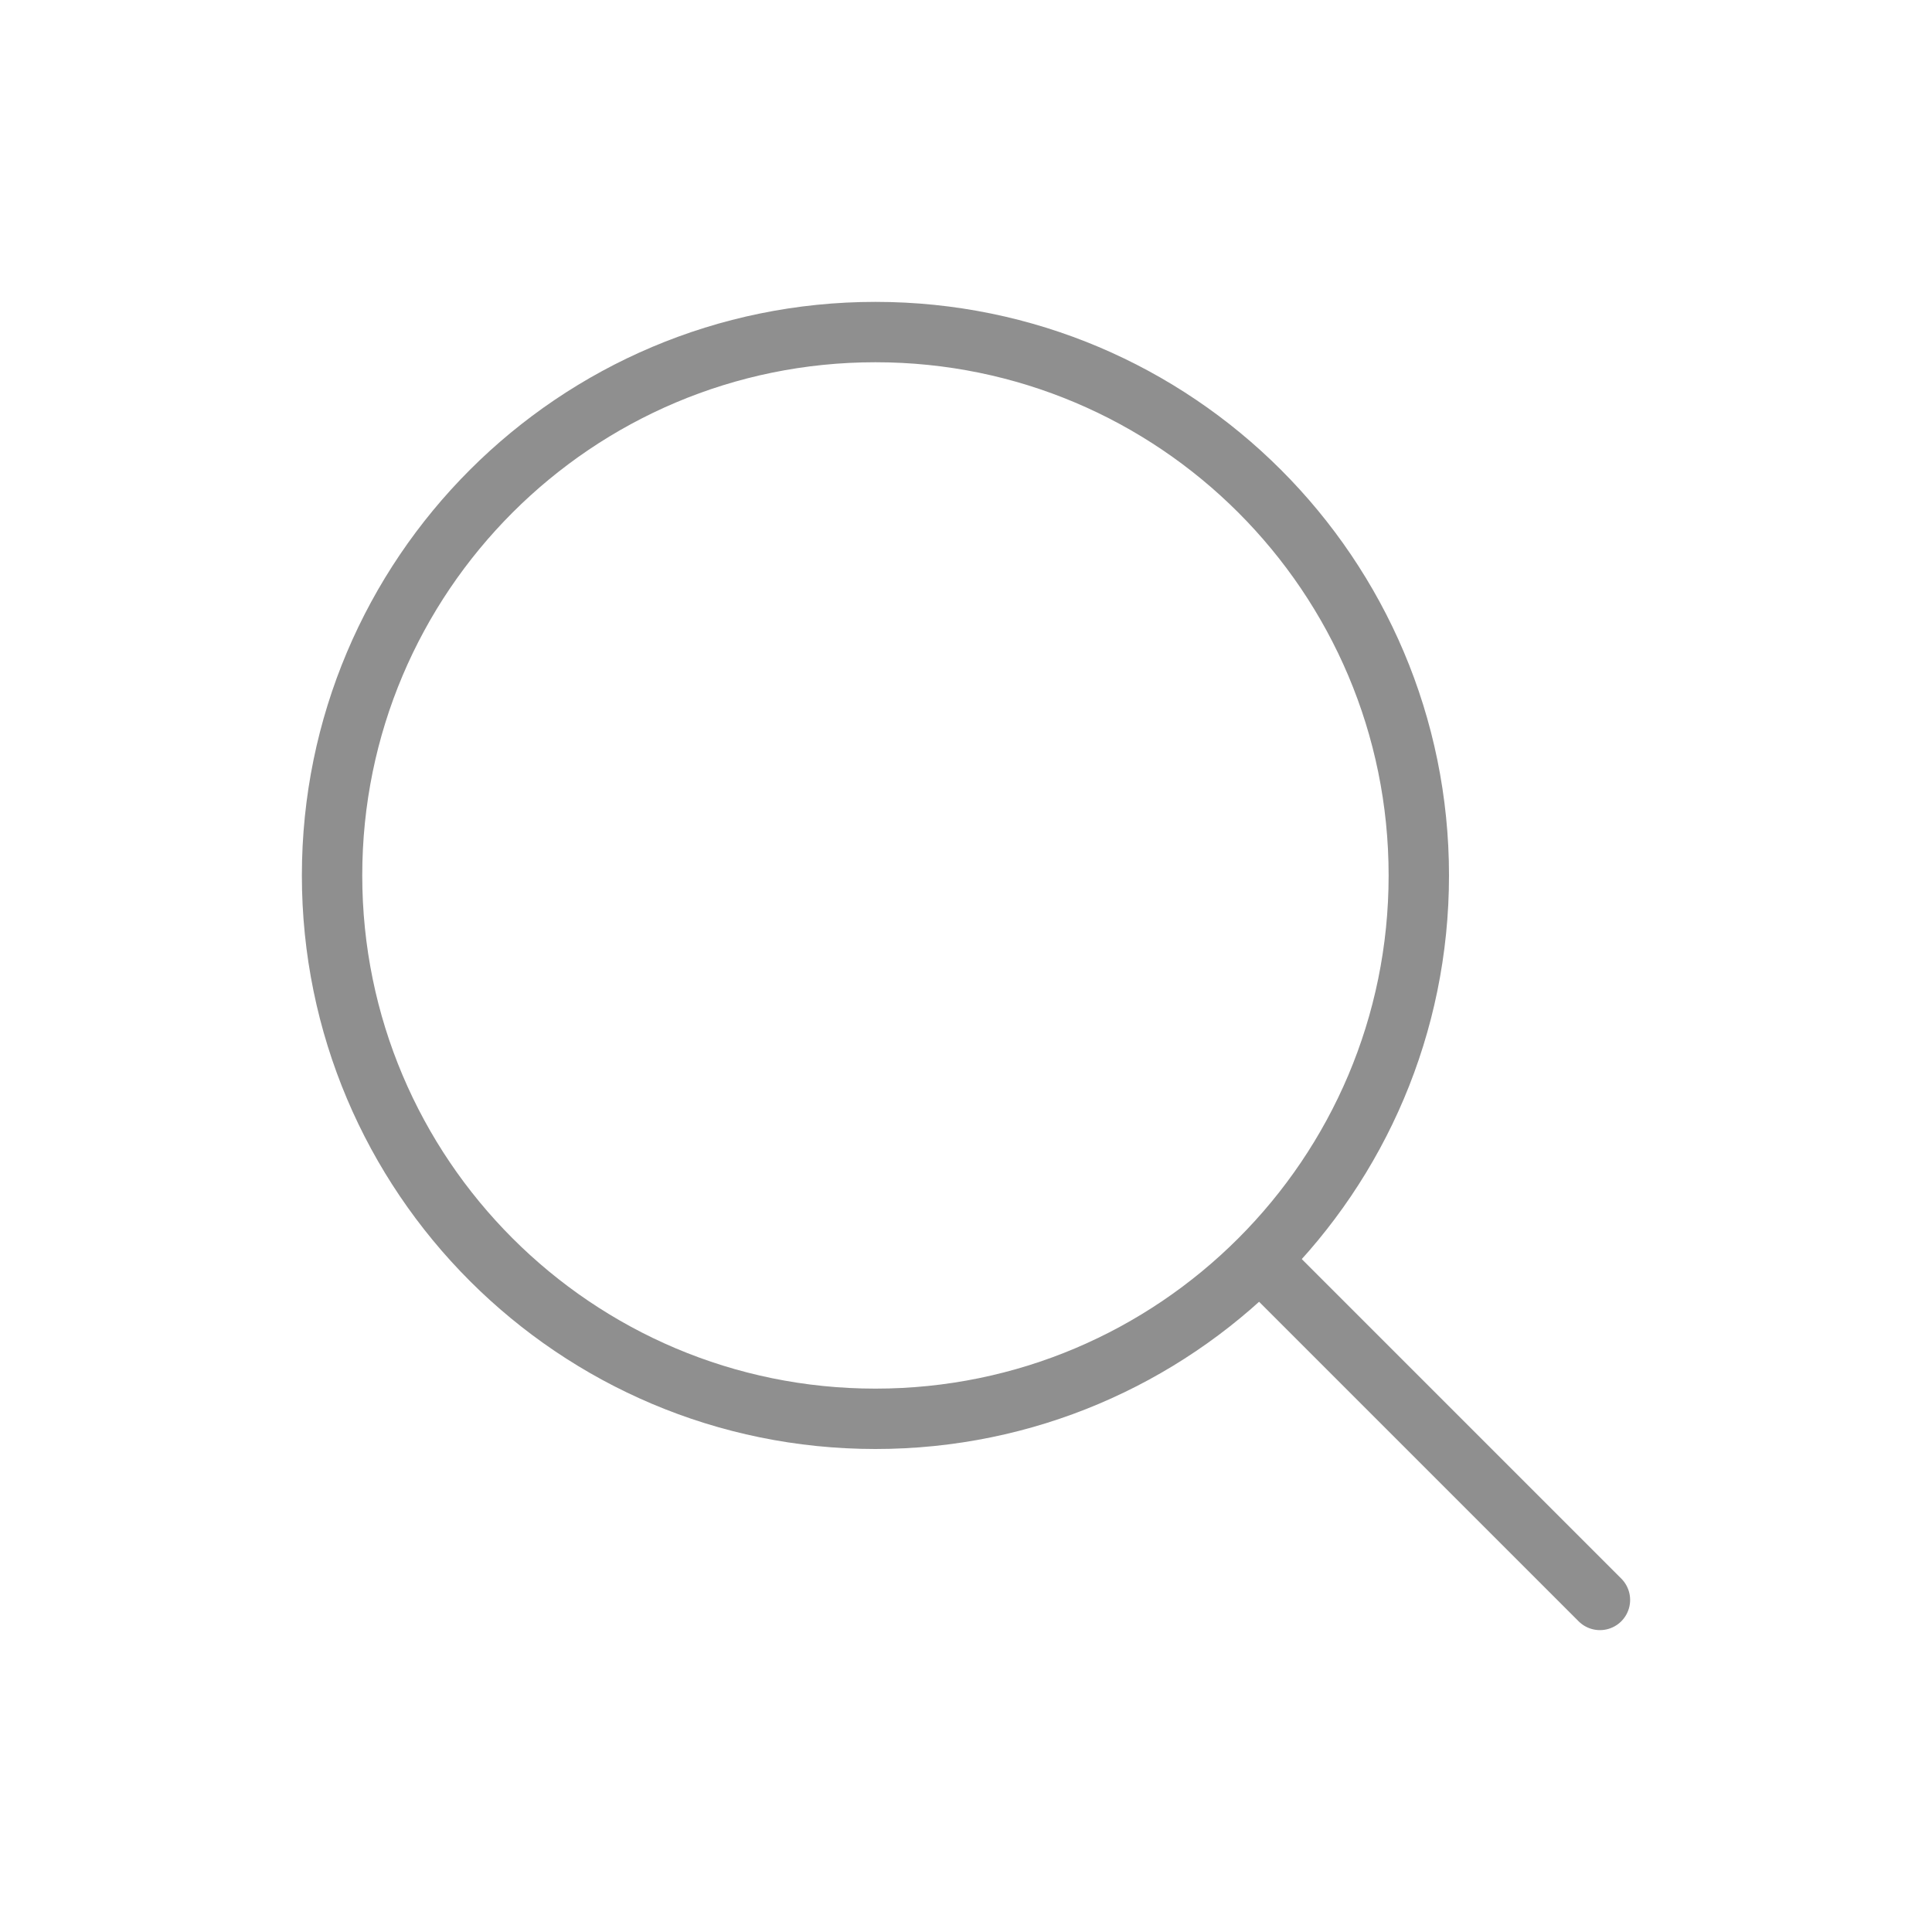
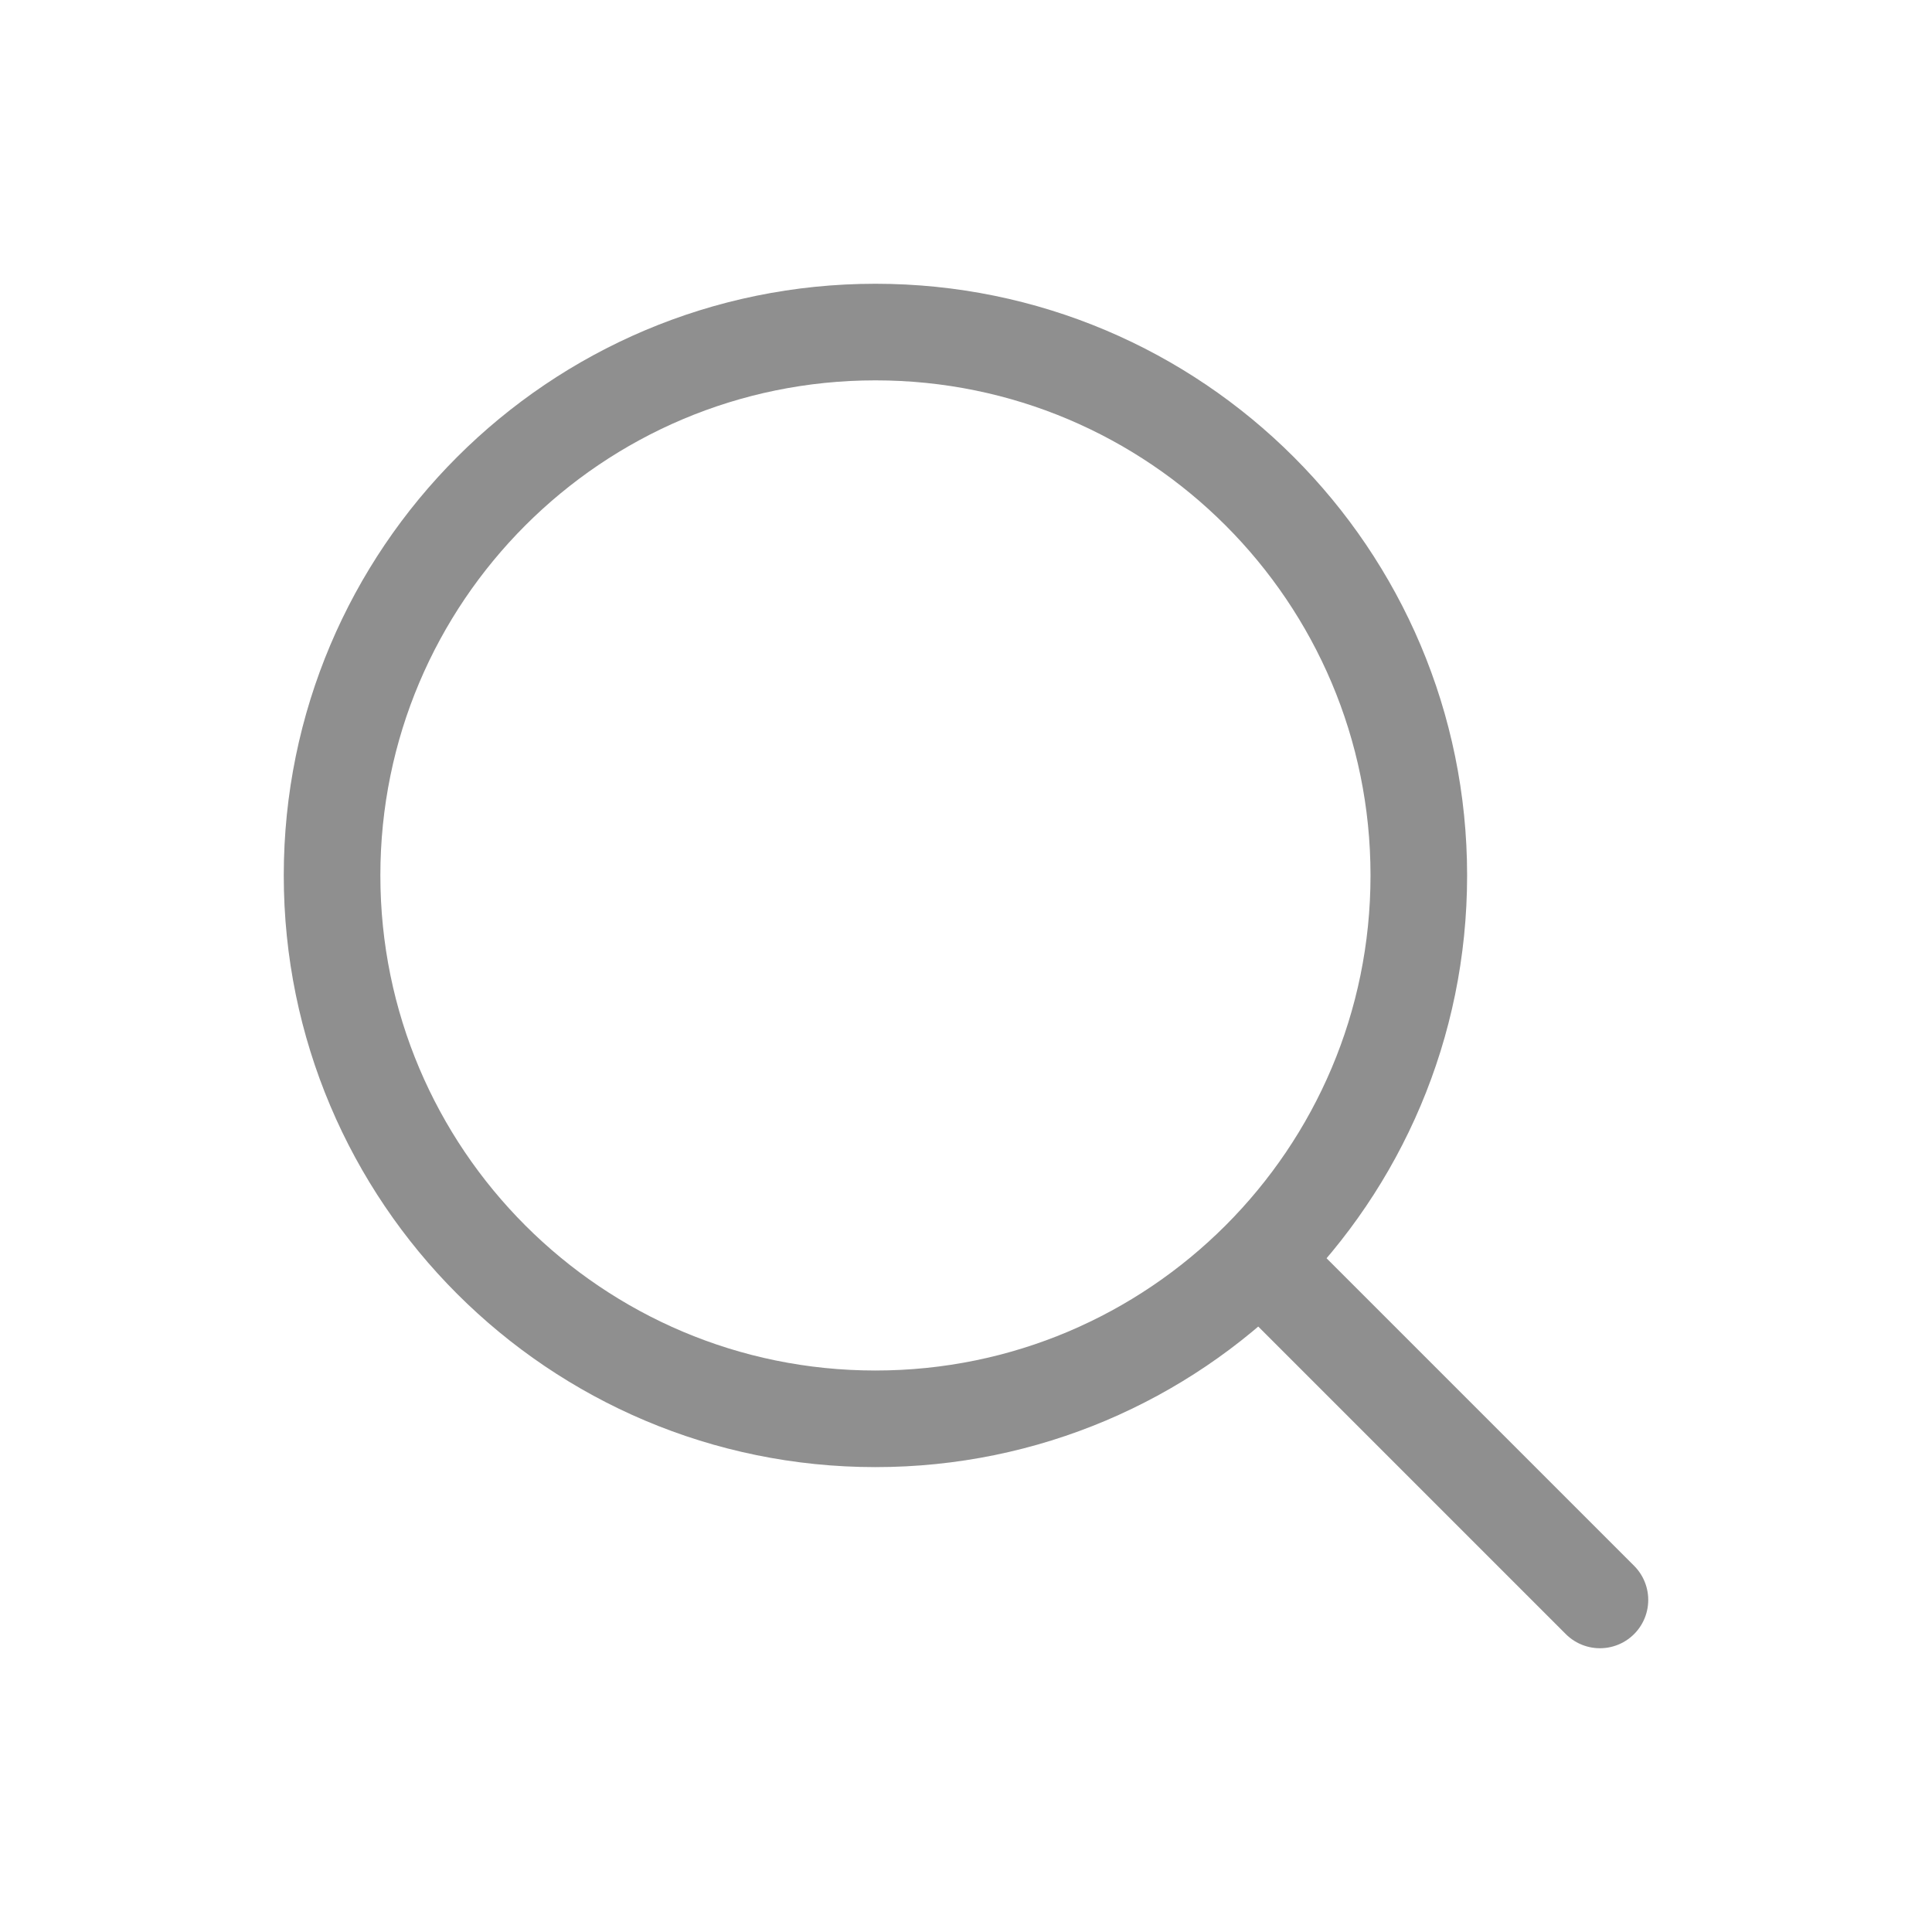
<svg xmlns="http://www.w3.org/2000/svg" version="1.1" id="Layer_1" x="0px" y="0px" viewBox="0 0 32 32" style="enable-background:new 0 0 32 32;" xml:space="preserve">
  <style type="text/css">
- 	.st0{fill:none;stroke:#8F8F8F;stroke-miterlimit:10;}
- 	.st1{fill:none;stroke:#8F8F8F;stroke-linecap:round;stroke-linejoin:round;stroke-miterlimit:10;}
+ 	.st0{fill:none;stroke:#8F8F8F;stroke-miterlimit:10;stroke-width:1.6;}
+ 	.st1{fill:none;stroke:#8F8F8F;stroke-linecap:round;stroke-linejoin:round;stroke-miterlimit:10;stroke-width:1.6;}
</style>
  <g>
    <circle class="st0" cx="14.5" cy="14.5" r="9" />
    <line class="st1" x1="26.5" y1="26.5" x2="20.9" y2="20.9" />
  </g>
</svg>
